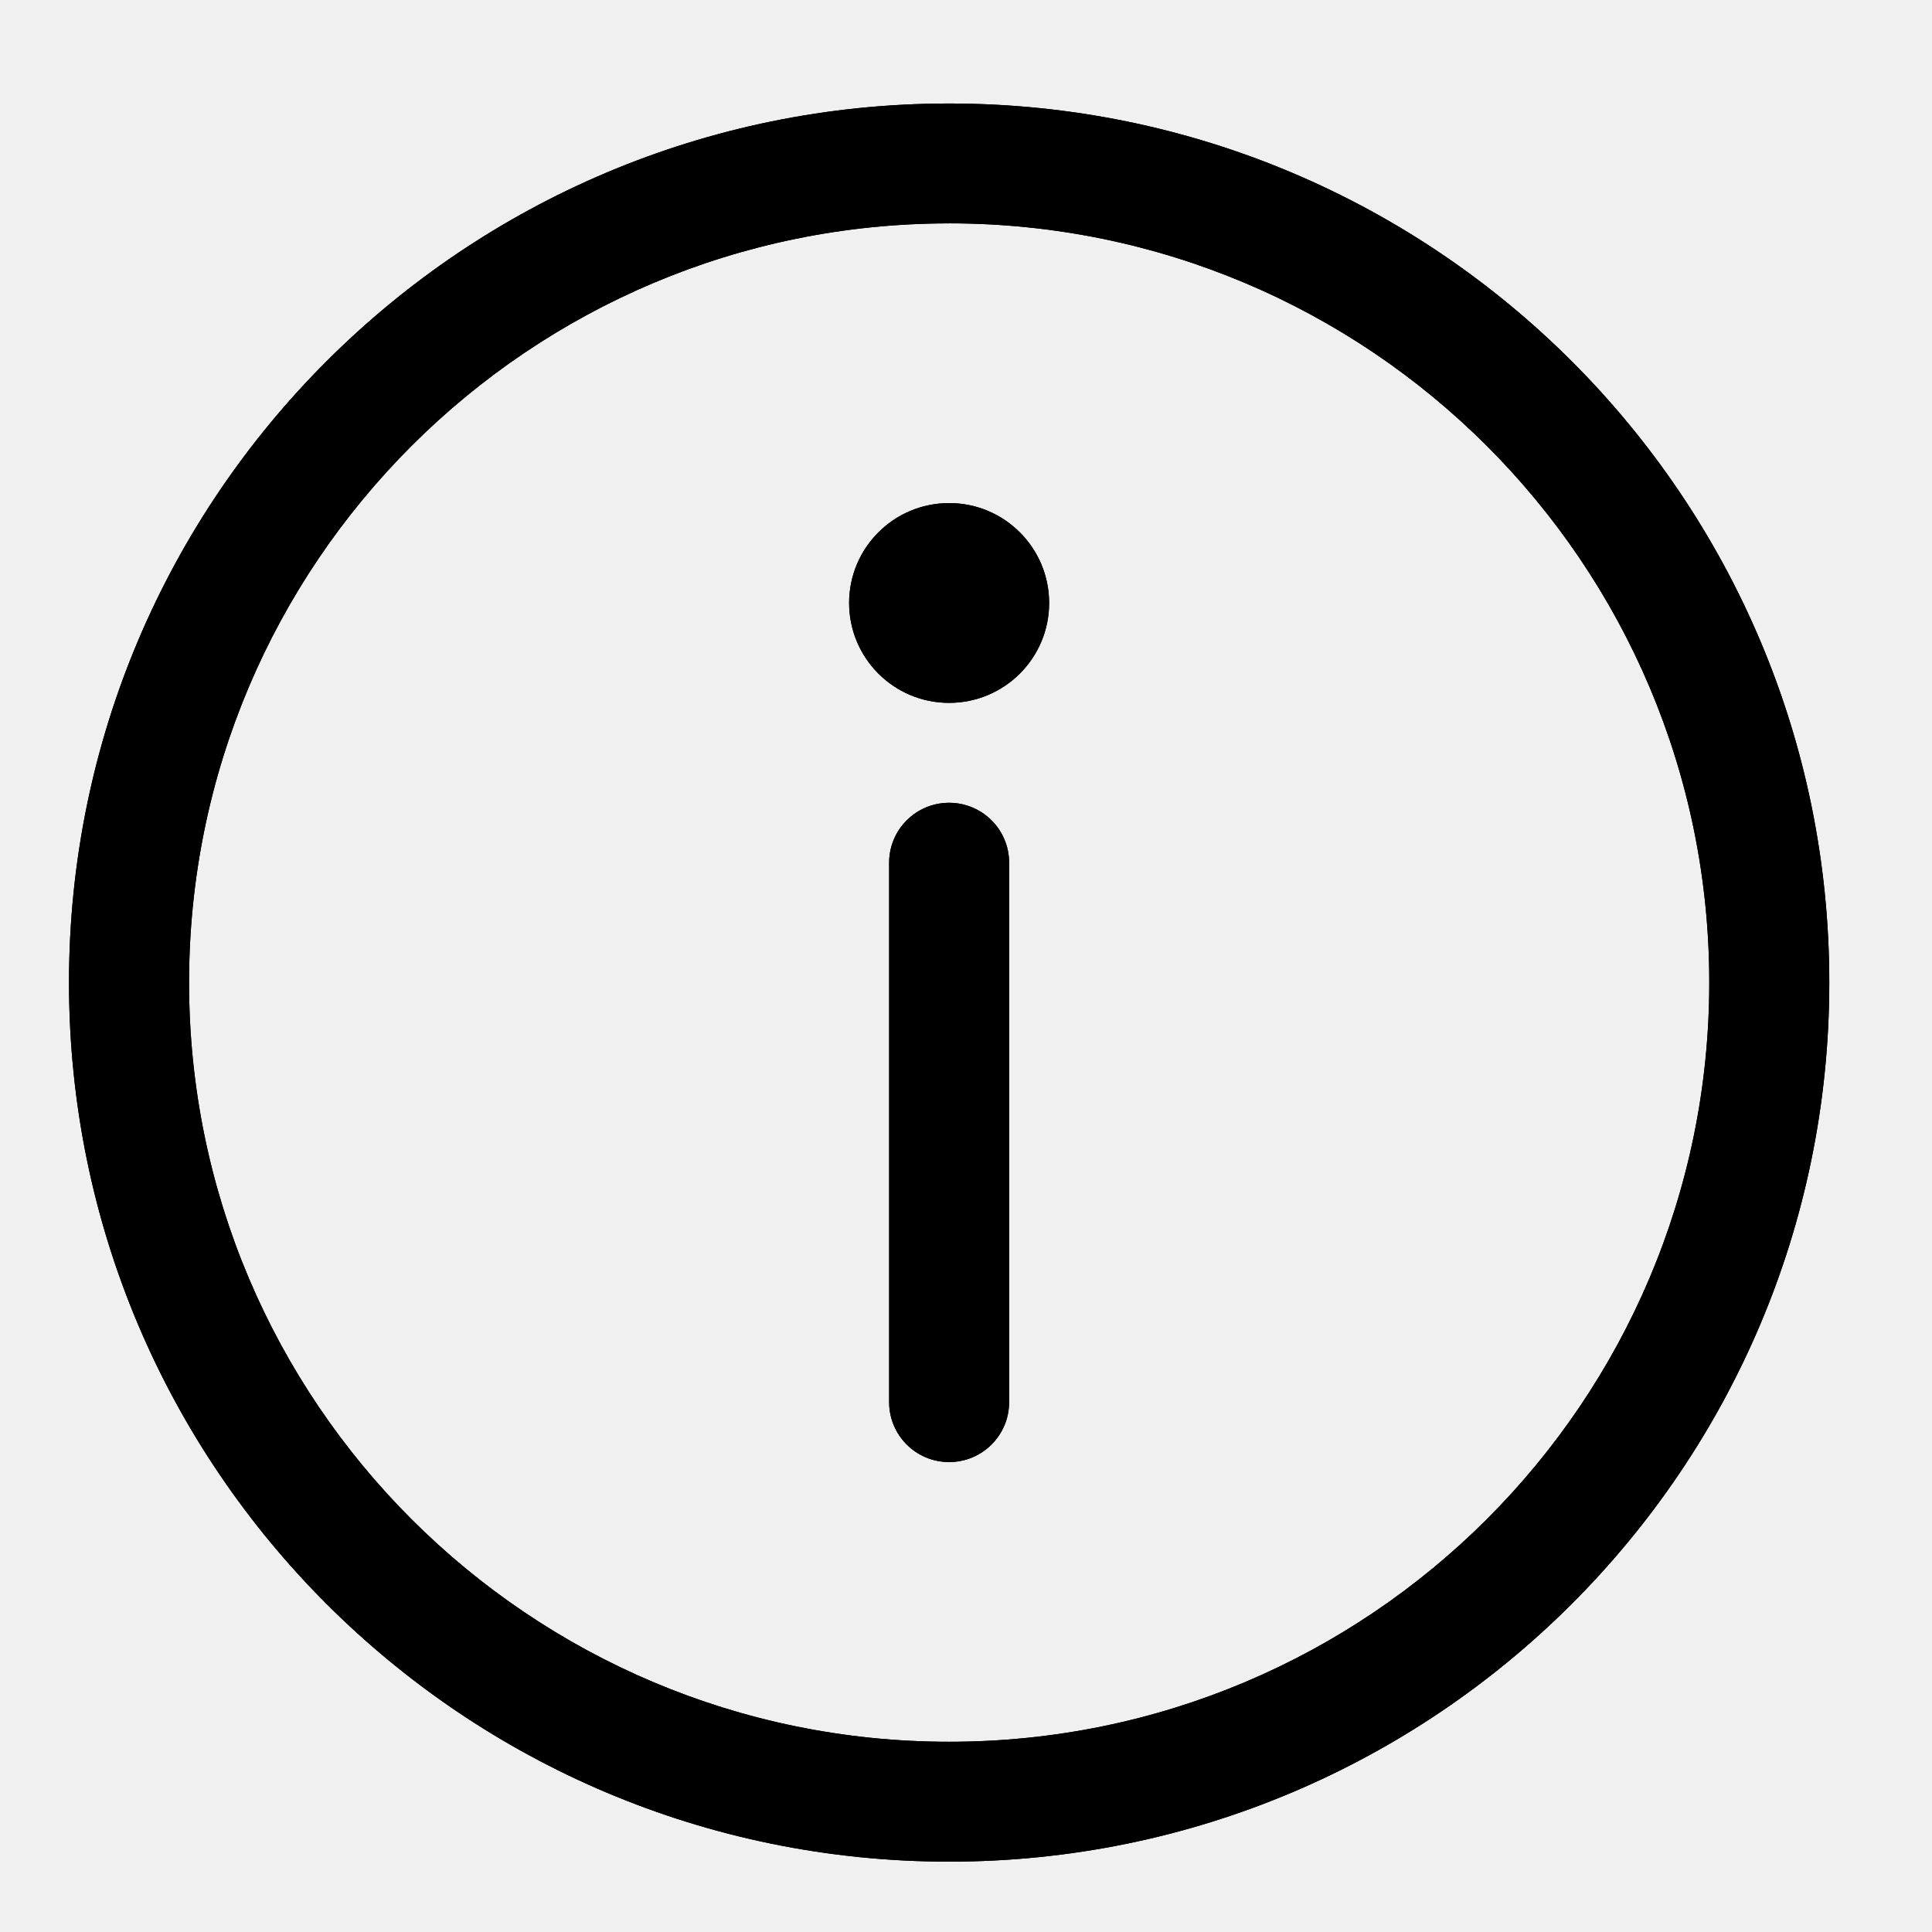
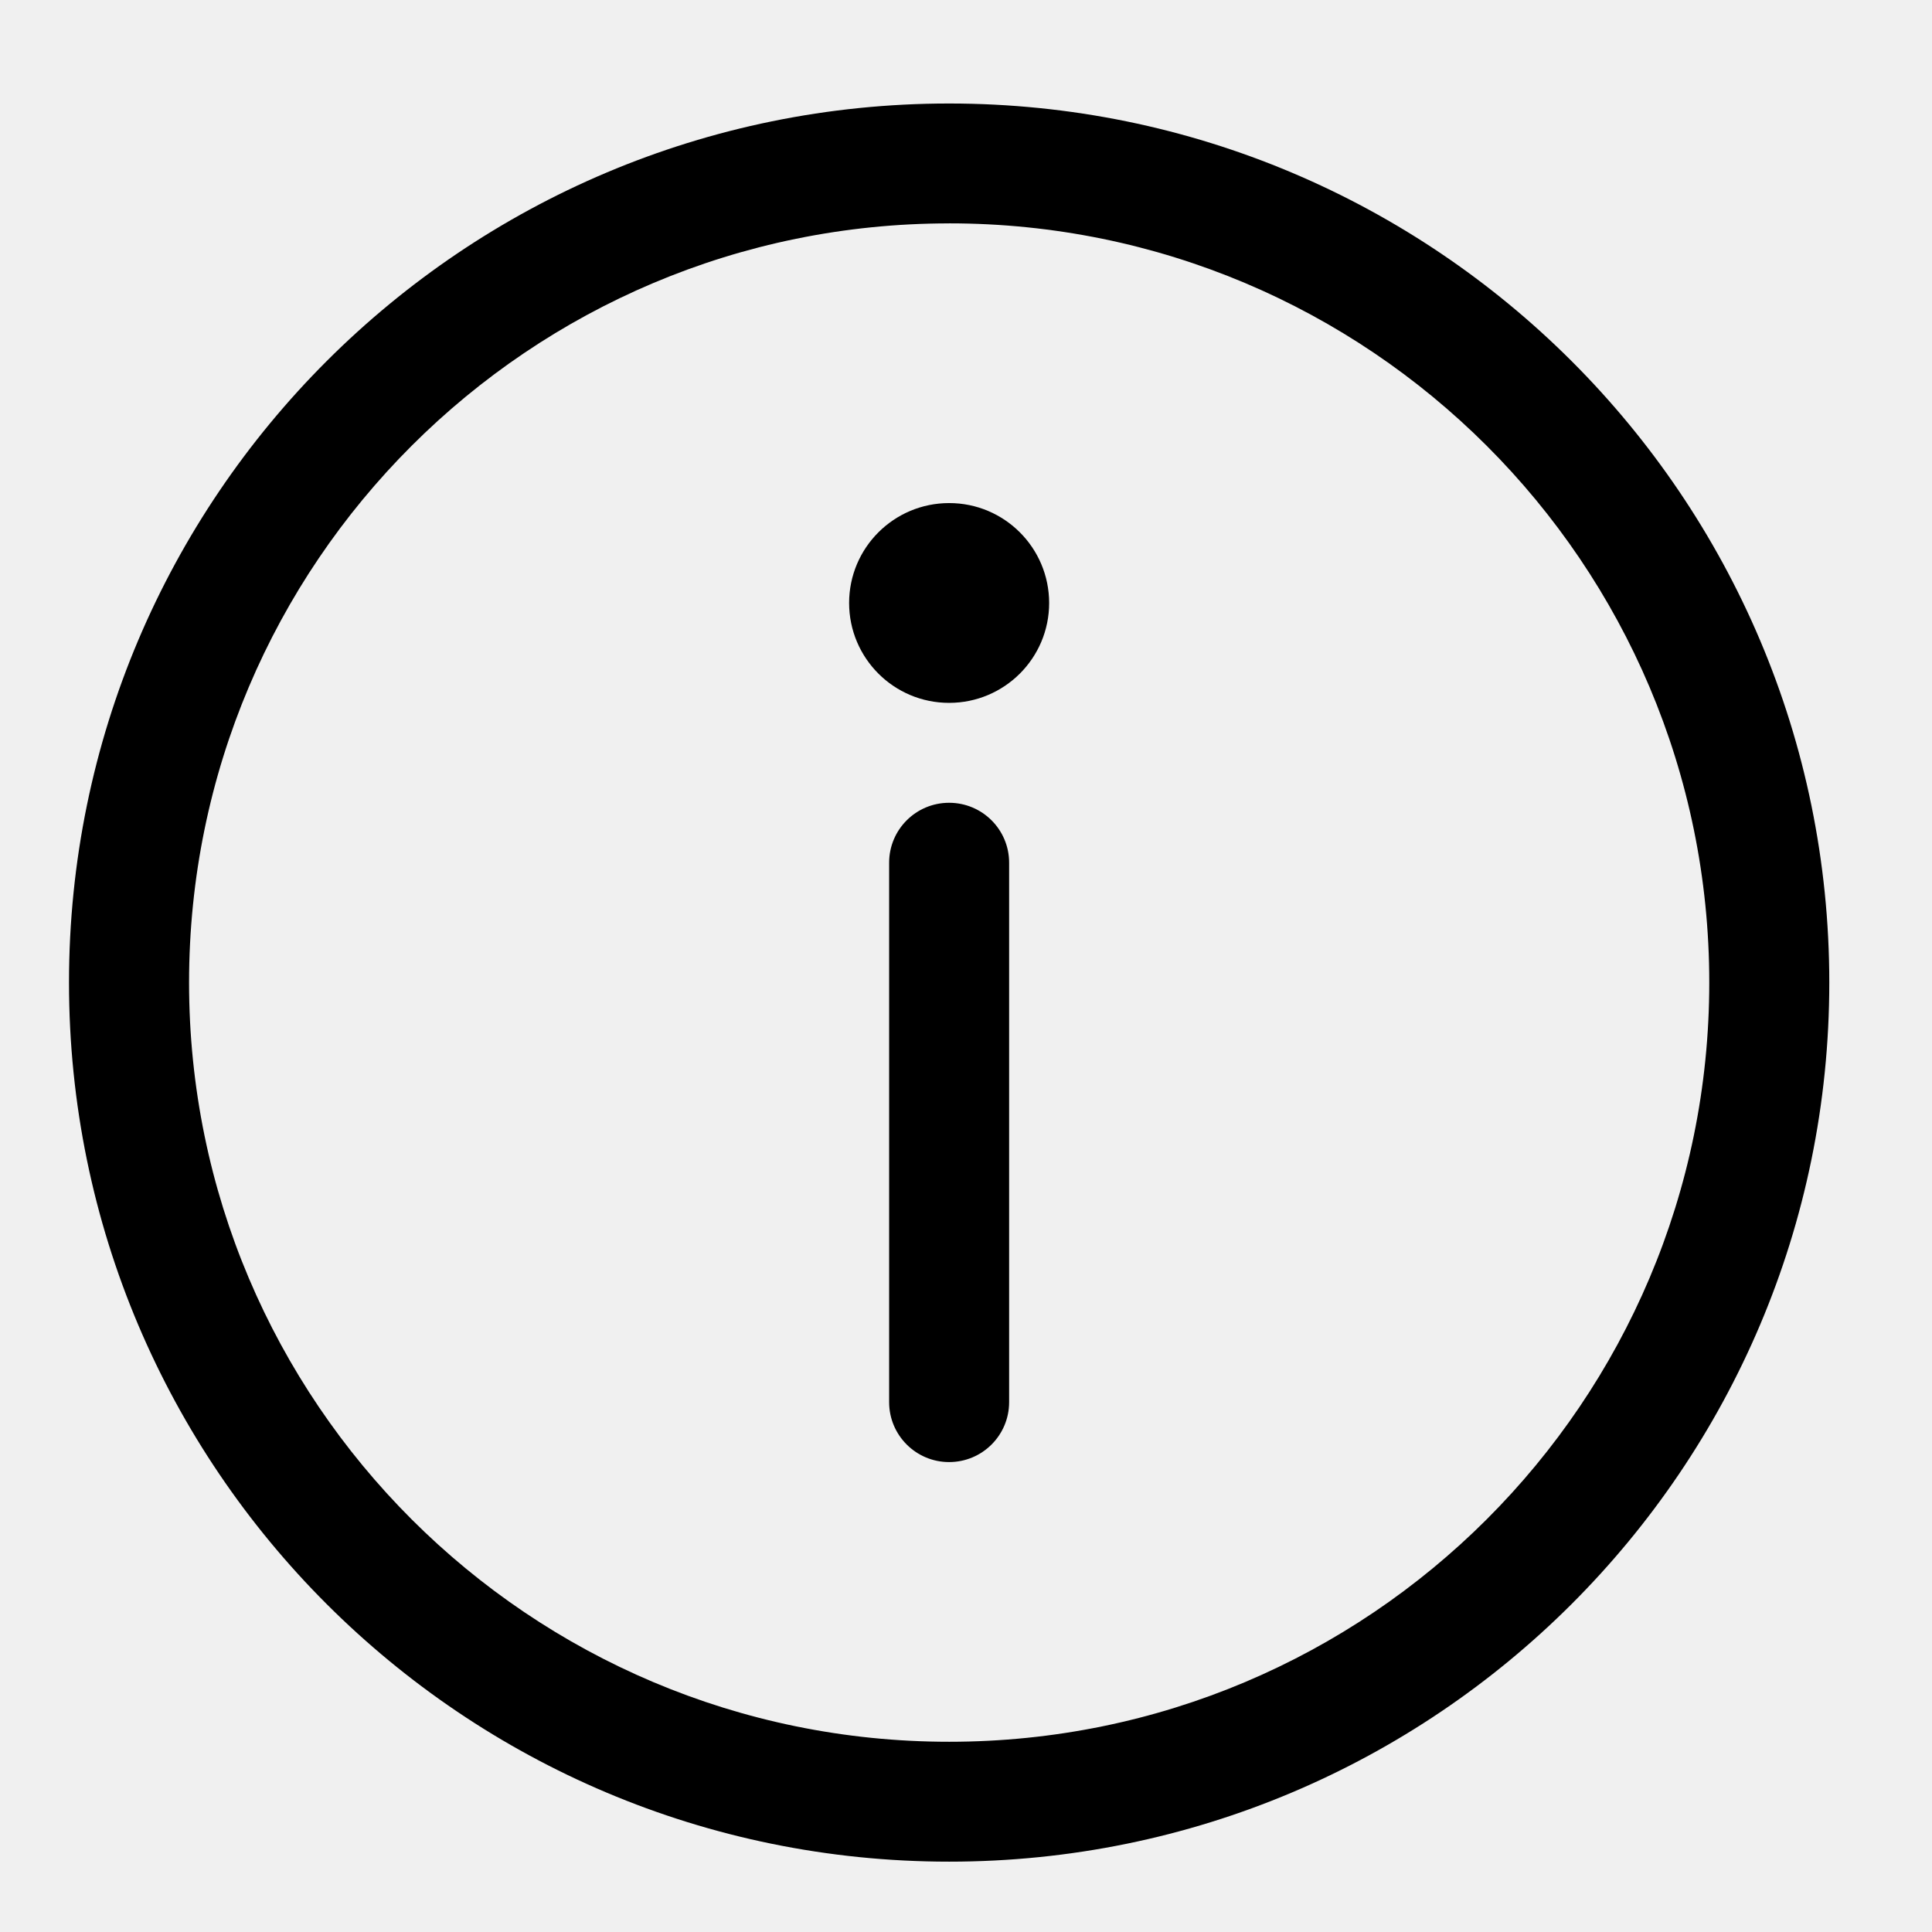
<svg xmlns="http://www.w3.org/2000/svg" xmlns:xlink="http://www.w3.org/1999/xlink" width="56" height="56" viewBox="0 0 56 56">
  <defs>
    <path d="M25.51 0C39.6 0 51.023 11.408 51.023 25.48c0 14.073-11.422 25.481-25.511 25.481C11.42 50.961 0 39.553 0 25.481 0 11.408 11.422 0 25.51 0zm0 3.475C13.344 3.475 3.48 13.327 3.48 25.48c0 12.153 9.864 22.006 22.032 22.006s22.032-9.853 22.032-22.006c0-12.154-9.864-22.006-22.032-22.006zm0 16.794c.962 0 1.74.777 1.74 1.737v15.636c0 .96-.778 1.737-1.74 1.737-.96 0-1.738-.778-1.738-1.737V22.006c0-.96.778-1.737 1.739-1.737zm0-8.687a2.897 2.897 0 012.9 2.896c0 1.599-1.298 2.895-2.9 2.895a2.897 2.897 0 01-2.898-2.895c0-1.6 1.298-2.896 2.899-2.896z" id="info-line_a" />
  </defs>
  <g fill="none" fill-rule="evenodd">
    <path d="M0 0h56v56H0z" />
    <g transform="translate(2 3)">
-       <mask id="info-line_b" fill="#fff">
+       <mask id="info-line_b" fill="transparent">
        <use xlink:href="#info-line_a" />
      </mask>
      <use fill="currentColor" fill-rule="nonzero" xlink:href="#info-line_a" />
      <path fill="currentColor" mask="url(#info-line_b)" d="M-2.319-2.316h55.66v55.594h-55.66z" />
    </g>
  </g>
</svg>
